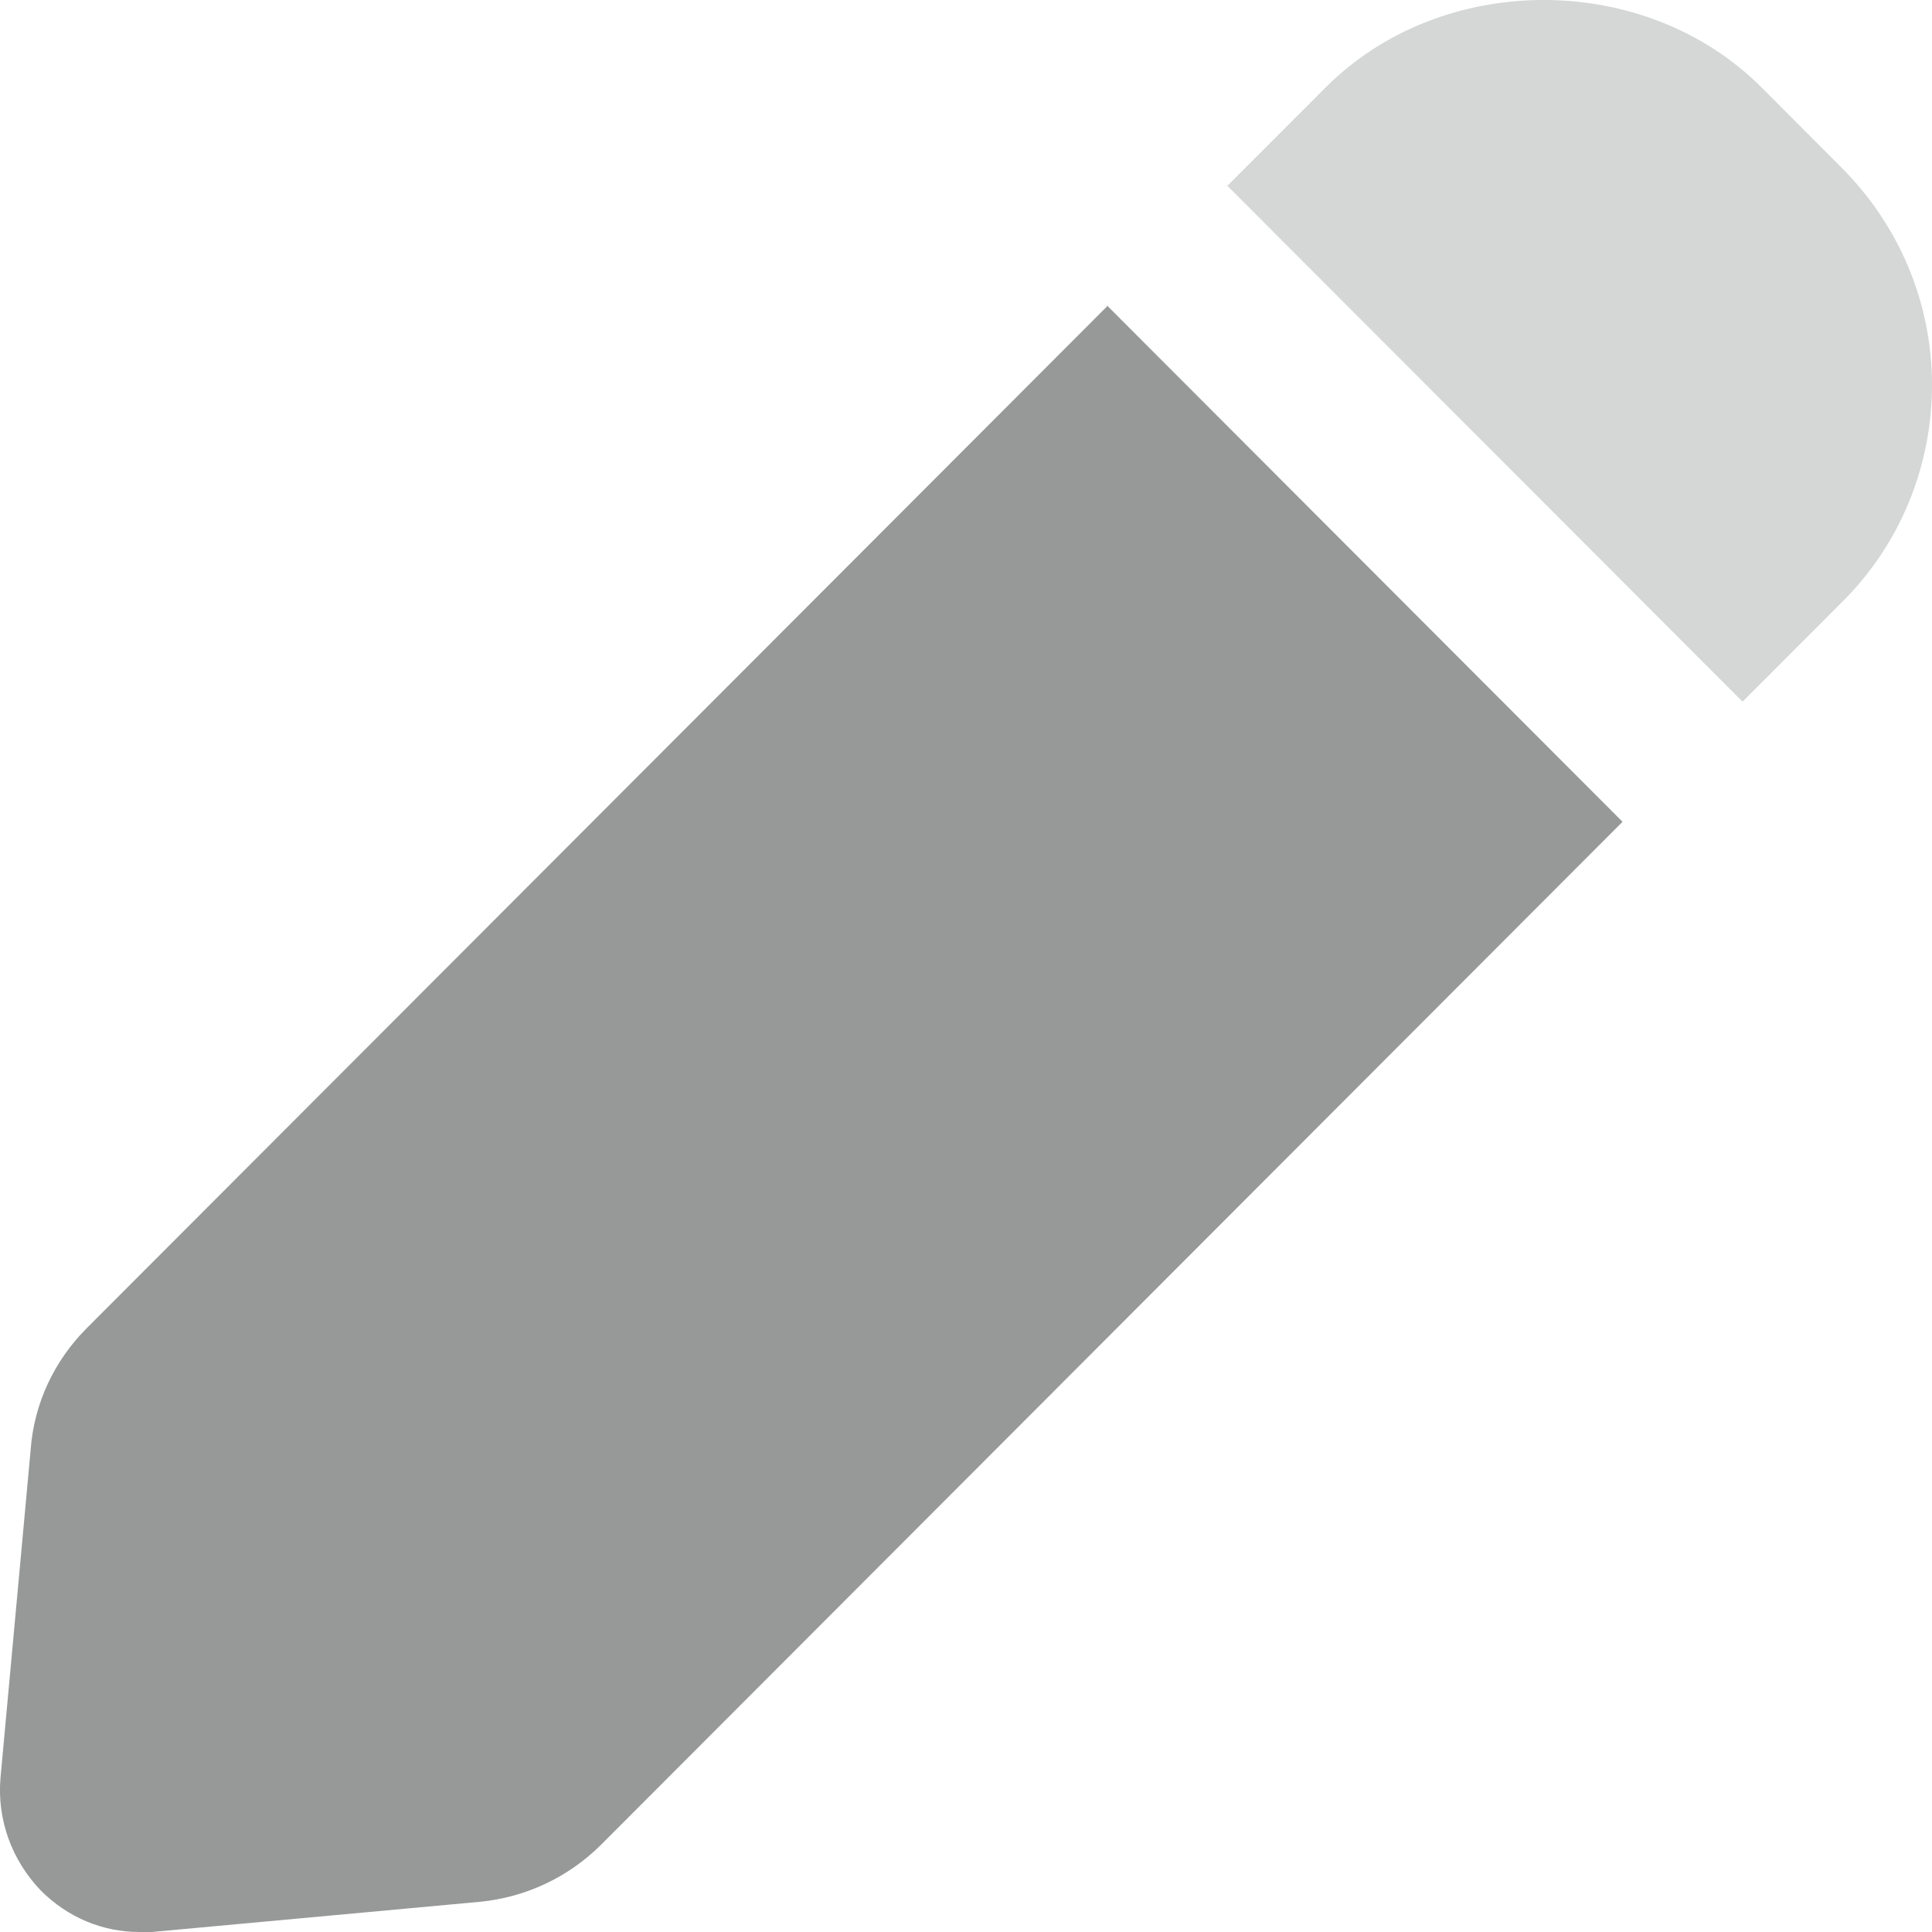
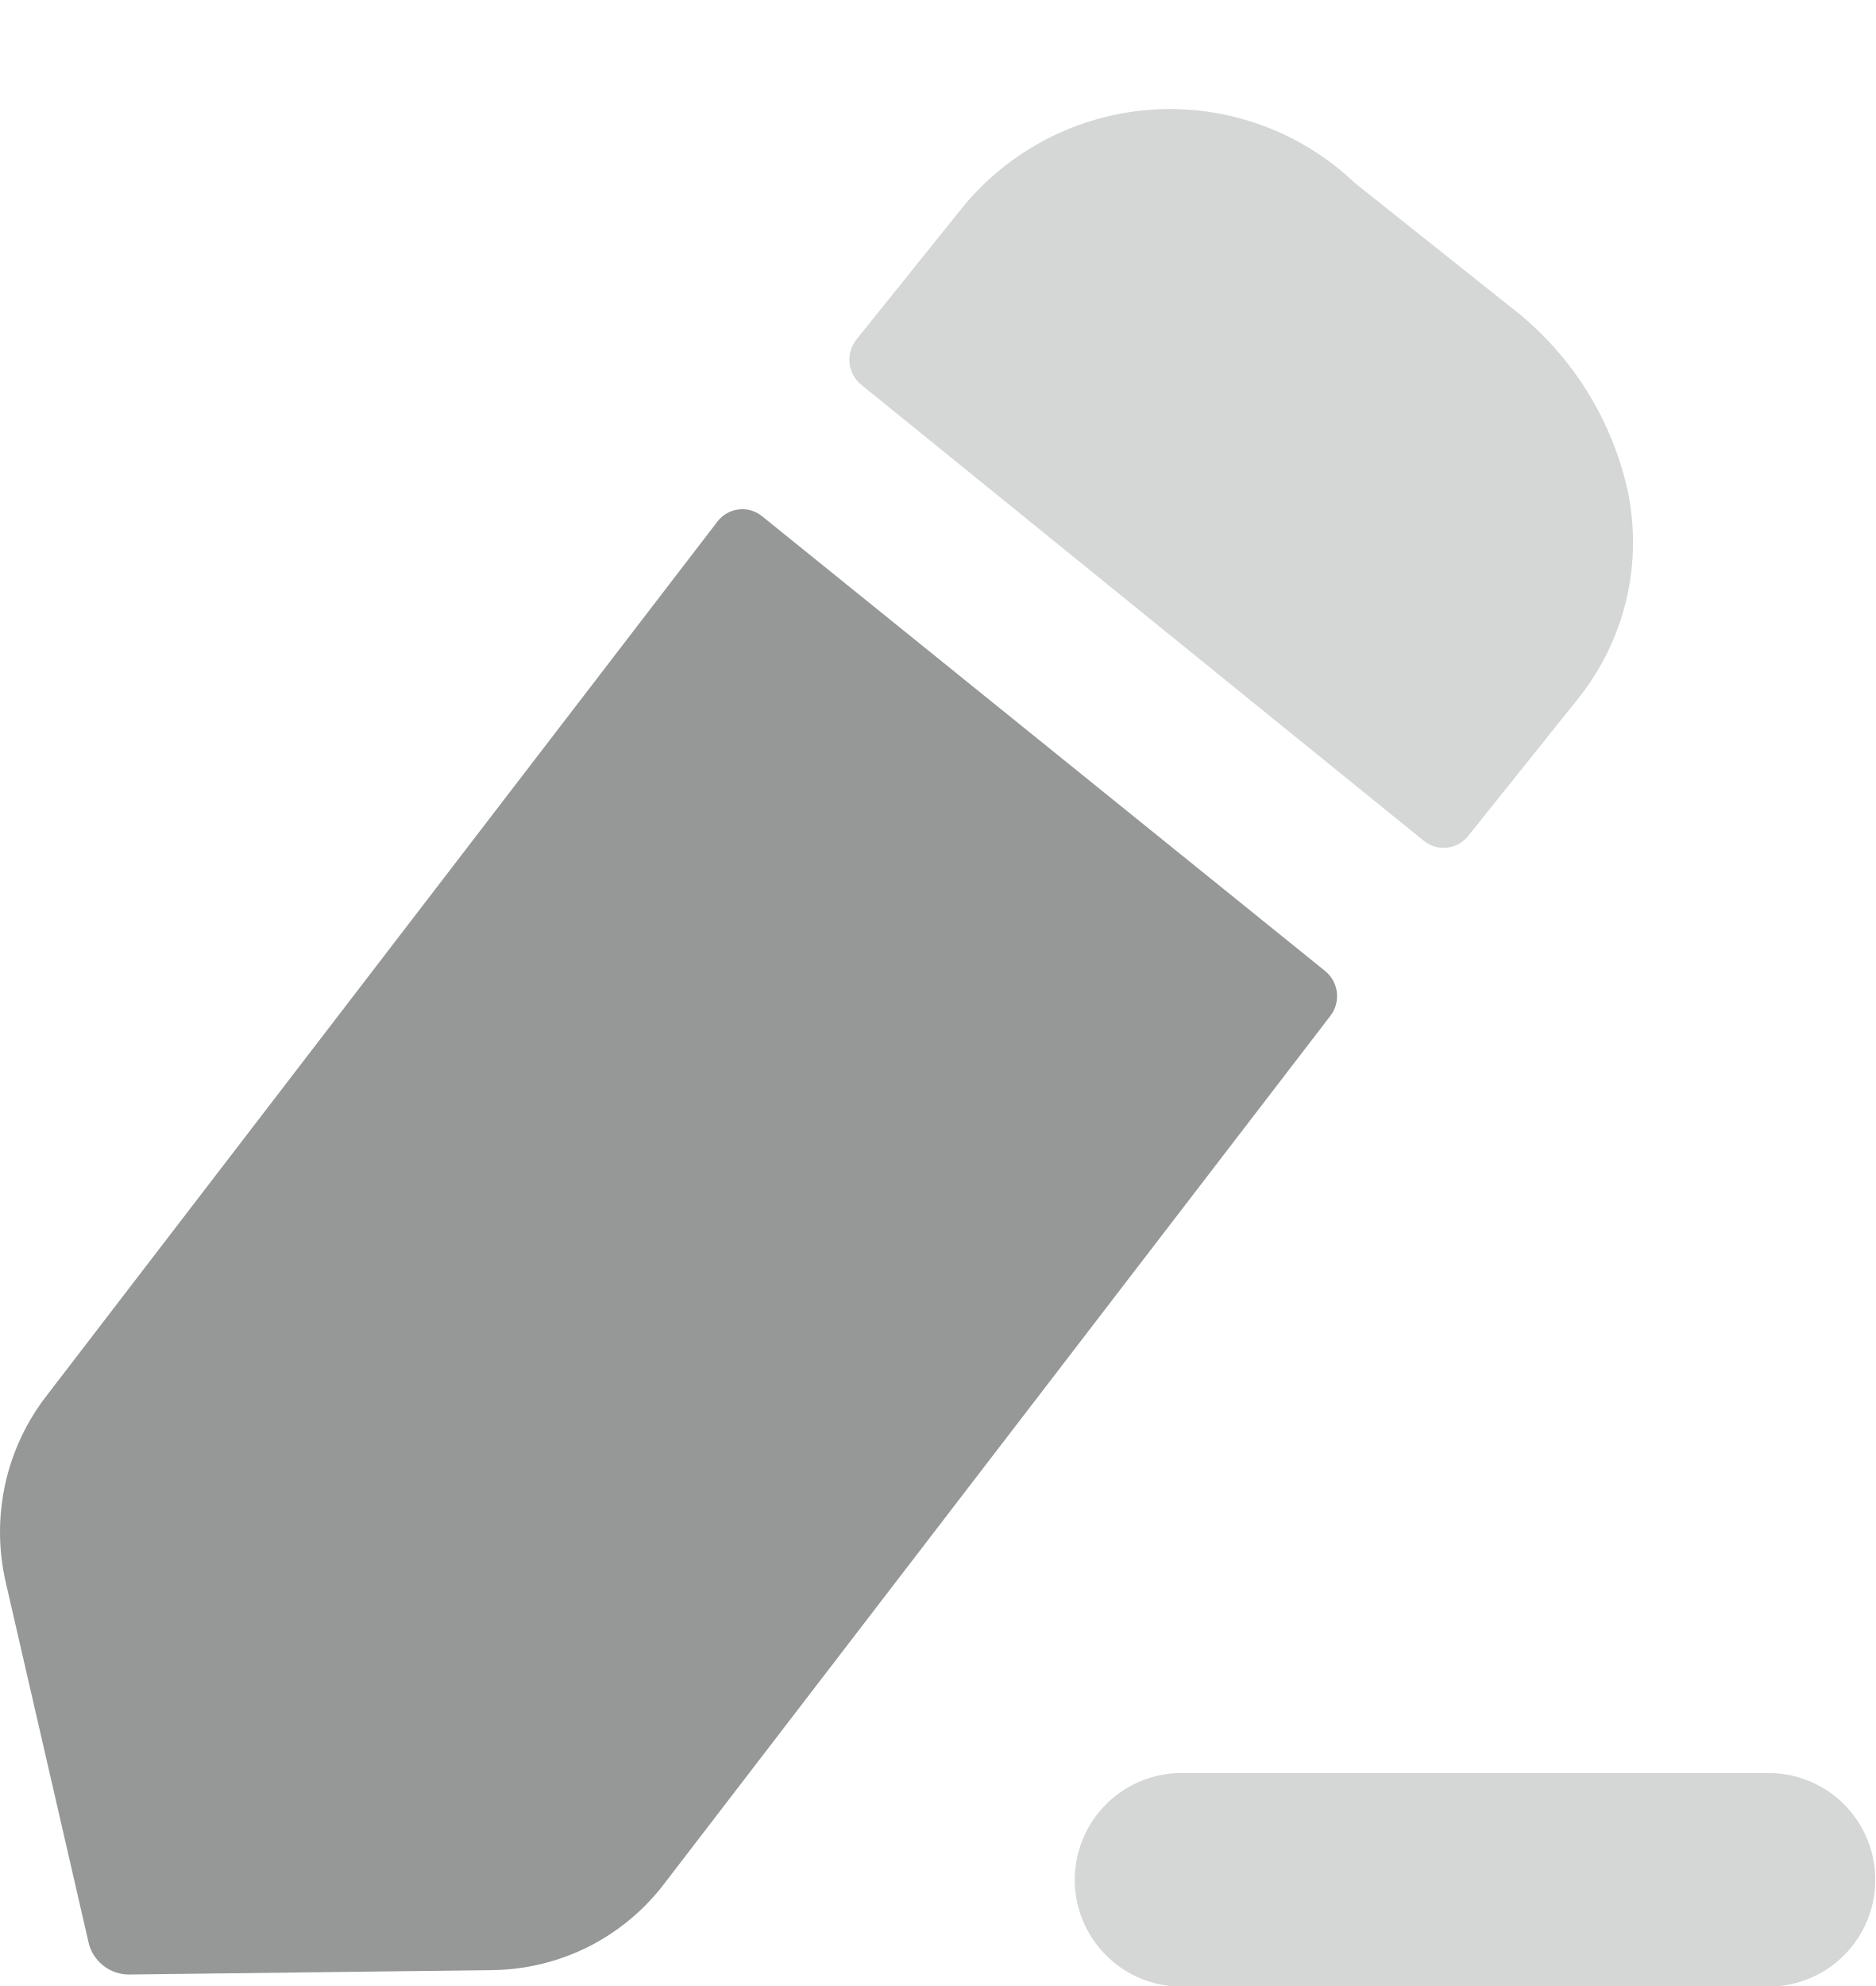
- <svg xmlns="http://www.w3.org/2000/svg" width="17" height="17" viewBox="0 0 17 17" fill="none">
-   <path d="M10.795 1.64L11.664 0.77C12.689 -0.257 14.475 -0.257 15.501 0.77L16.201 1.472C16.714 1.985 17 2.667 17 3.388C17 4.109 16.714 4.801 16.201 5.305L15.333 6.174L10.795 1.63V1.64Z" fill="#979999" fill-opacity="0.4" />
-   <path d="M9.75 2.687L0.764 11.686C0.478 11.972 0.3 12.348 0.27 12.753L0.004 15.647C-0.026 16.012 0.103 16.368 0.359 16.635C0.596 16.872 0.902 17 1.227 17H1.336L4.226 16.734C4.63 16.694 5.005 16.516 5.291 16.23L14.277 7.231L9.74 2.687H9.75Z" fill="#979999" />
+ <svg xmlns="http://www.w3.org/2000/svg" width="17" height="18" viewBox="0 0 17 18" fill="none">
+   <path opacity="0.4" d="M16.06 16.07H10.681C10.429 16.078 10.191 16.183 10.016 16.364C9.841 16.545 9.743 16.786 9.743 17.038C9.743 17.289 9.841 17.531 10.016 17.711C10.191 17.892 10.429 17.997 10.681 18.005H16.062C16.313 17.997 16.552 17.892 16.727 17.711C16.902 17.531 17 17.289 17 17.038C17 16.786 16.902 16.545 16.727 16.364C16.552 16.183 16.313 16.078 16.062 16.07H16.06Z" fill="#969898" />
+   <path d="M6.91 4.68L12.013 8.801C12.072 8.849 12.11 8.918 12.119 8.994C12.128 9.069 12.107 9.146 12.061 9.206L6.013 17.084C5.831 17.32 5.597 17.512 5.331 17.646C5.064 17.779 4.771 17.851 4.472 17.856L1.172 17.896C1.086 17.897 1.002 17.868 0.935 17.814C0.868 17.761 0.82 17.686 0.802 17.602L0.052 14.341C-0.016 14.047 -0.017 13.742 0.048 13.447C0.113 13.153 0.244 12.877 0.43 12.64L6.506 4.724C6.529 4.694 6.559 4.669 6.592 4.651C6.625 4.632 6.661 4.621 6.699 4.617C6.736 4.613 6.774 4.616 6.811 4.627C6.847 4.638 6.881 4.656 6.91 4.68Z" fill="#969898" />
+   <path opacity="0.4" d="M14.293 6.348L13.309 7.577C13.285 7.606 13.257 7.631 13.224 7.649C13.191 7.667 13.155 7.678 13.118 7.683C13.081 7.687 13.043 7.684 13.008 7.673C12.972 7.663 12.938 7.646 12.909 7.622C11.713 6.655 8.656 4.174 7.805 3.485C7.746 3.437 7.709 3.366 7.701 3.29C7.693 3.213 7.716 3.137 7.764 3.077L8.709 1.9C8.919 1.637 9.182 1.421 9.48 1.265C9.778 1.109 10.105 1.017 10.441 0.994C10.776 0.971 11.113 1.018 11.43 1.132C11.746 1.246 12.035 1.424 12.279 1.656L13.669 2.763C14.212 3.171 14.595 3.757 14.749 4.419C14.824 4.754 14.822 5.102 14.743 5.436C14.664 5.77 14.51 6.082 14.293 6.348Z" fill="#969898" />
</svg>
